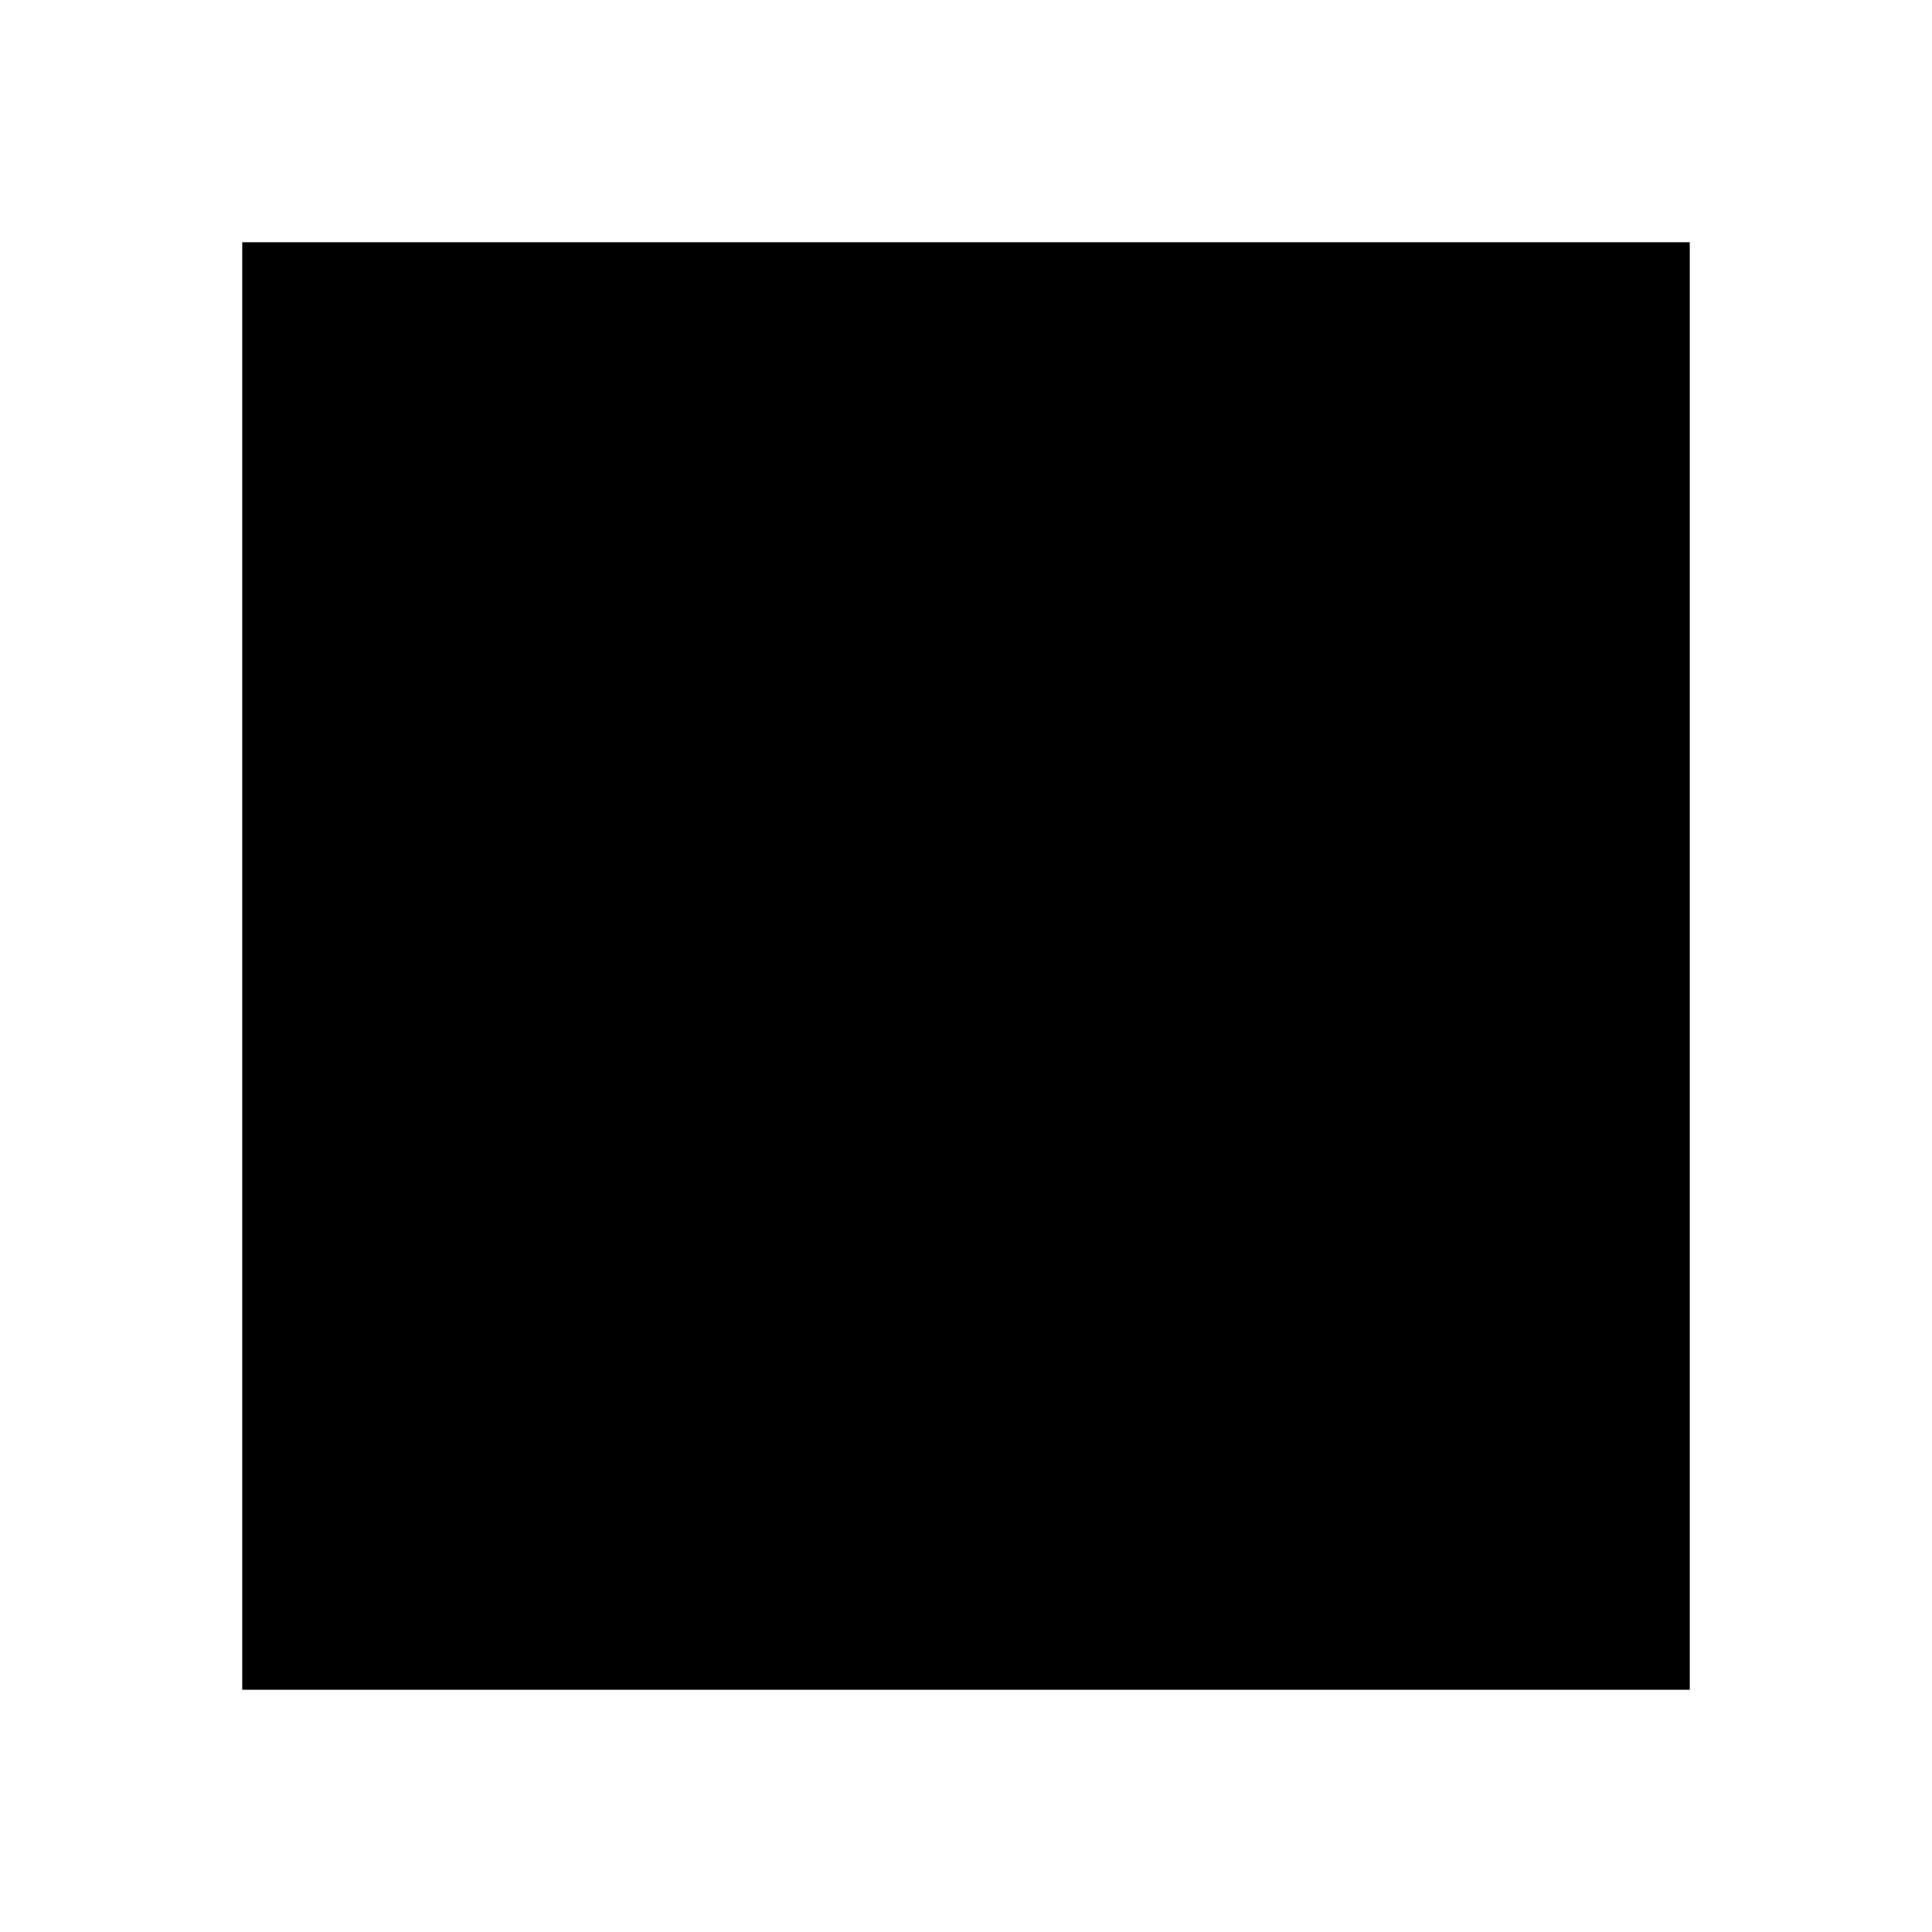
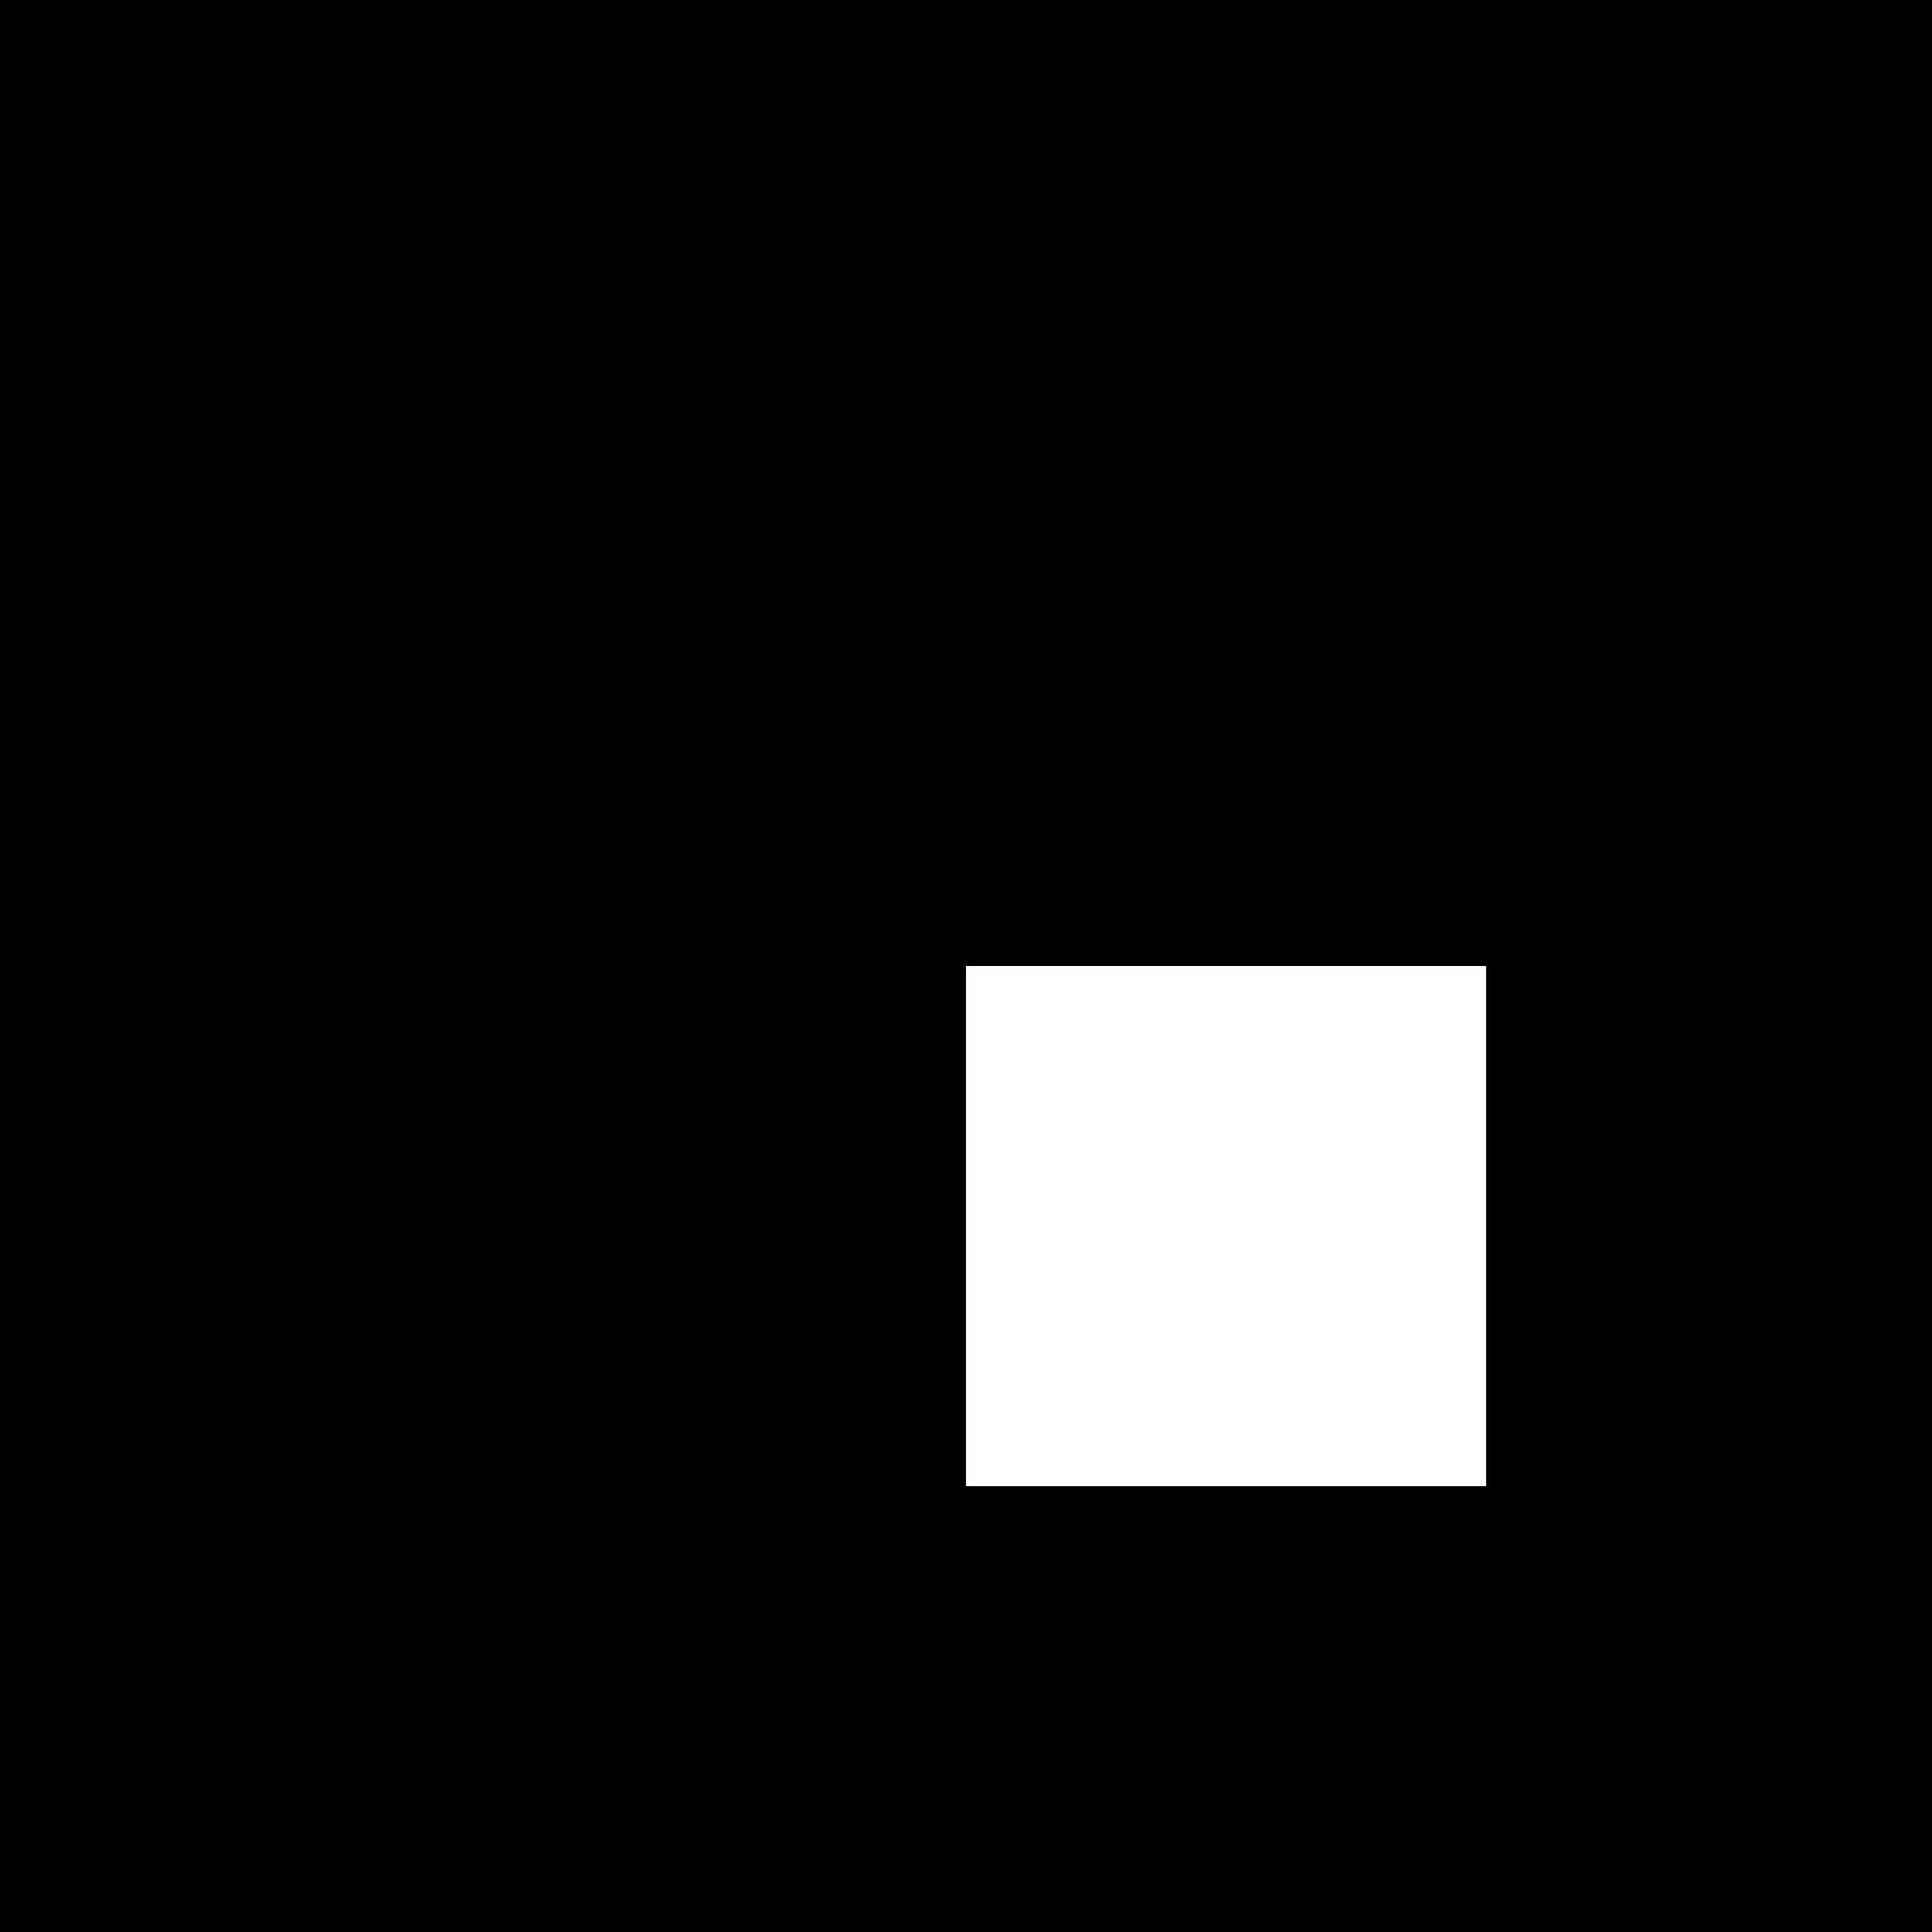
<svg xmlns="http://www.w3.org/2000/svg" version="1.0" width="1300pt" height="1300pt" viewBox="0 0 1300 1300" preserveAspectRatio="xMidYMid meet">
  <g transform="translate(0,1300) scale(0.1,-0.1)" fill="#000000" stroke="none">
-     <path d="M1630 6500 l0 -4870 4870 0 4870 0 0 4870 0 4870 -4870 0 -4870 0 0 -4870z" />
+     <path d="M0 6500 l0 -6500 6500 0 6500 0 0 6500 0 6500 -6500 0 -6500 0 0 -6500z m10000 -1750 l0 -1750 -1750 0 -1750 0 0 1750 0 1750 1750 0 1750 0 0 -1750z" />
  </g>
</svg>
